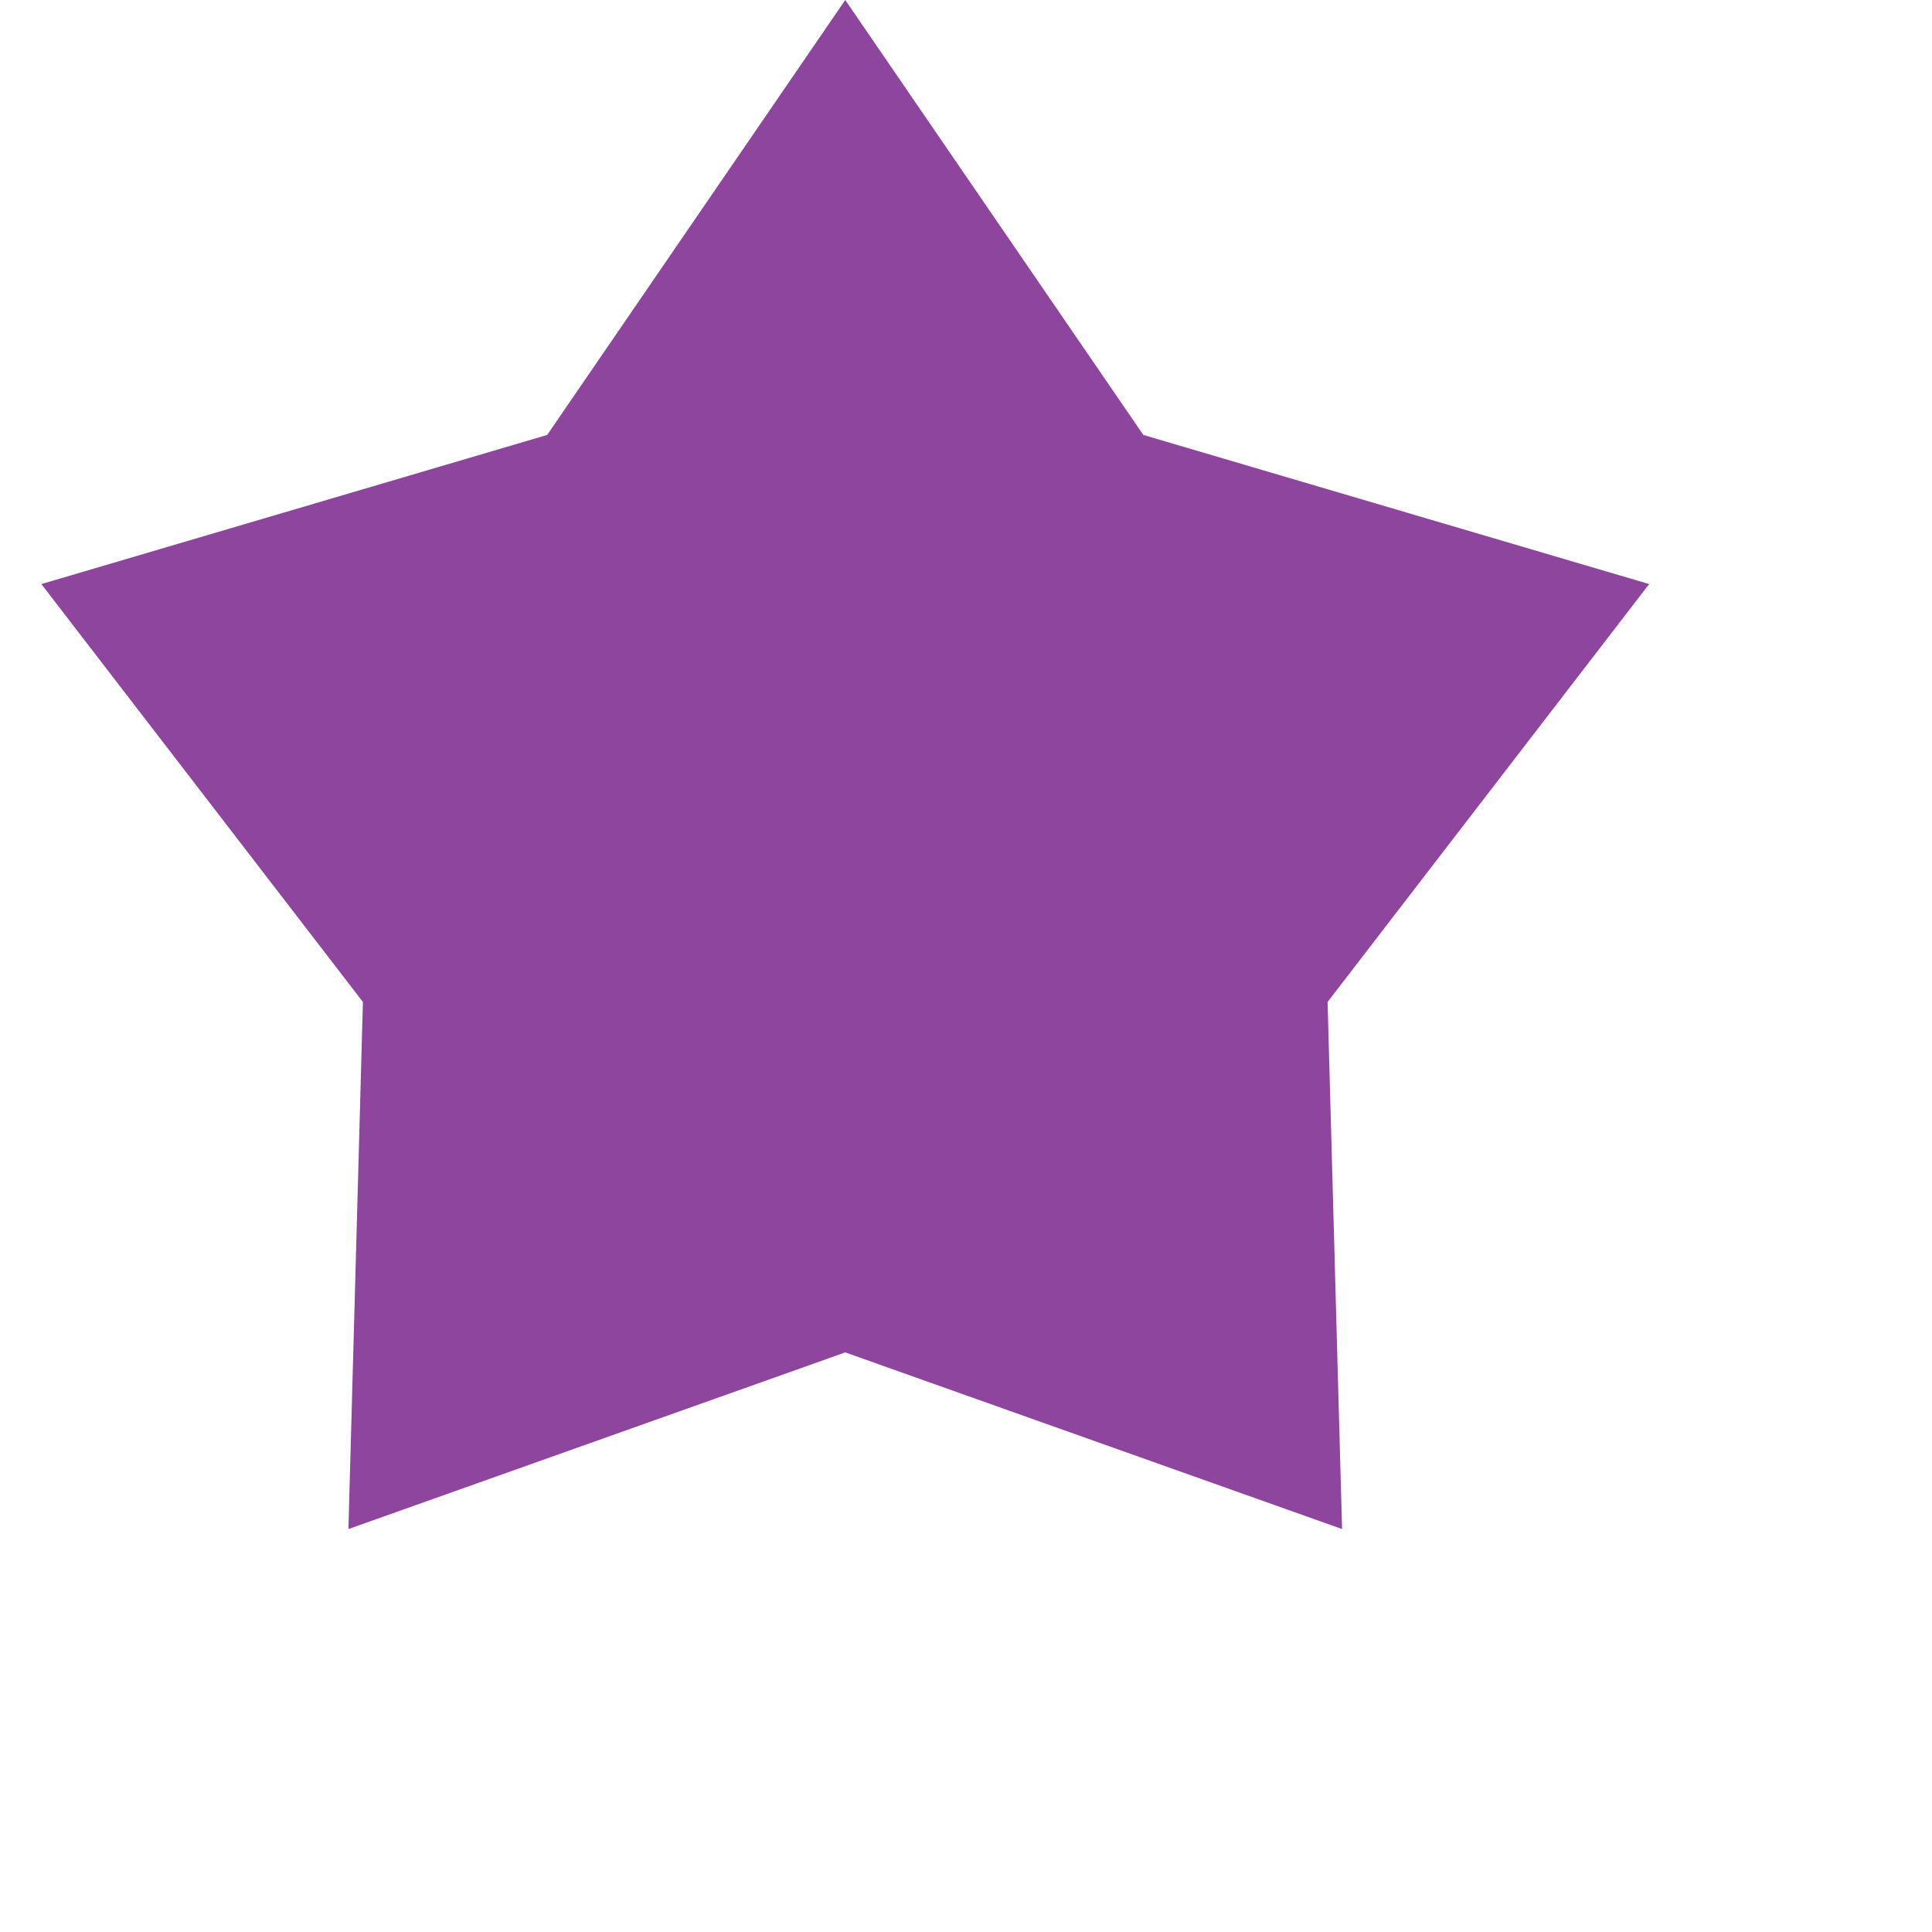
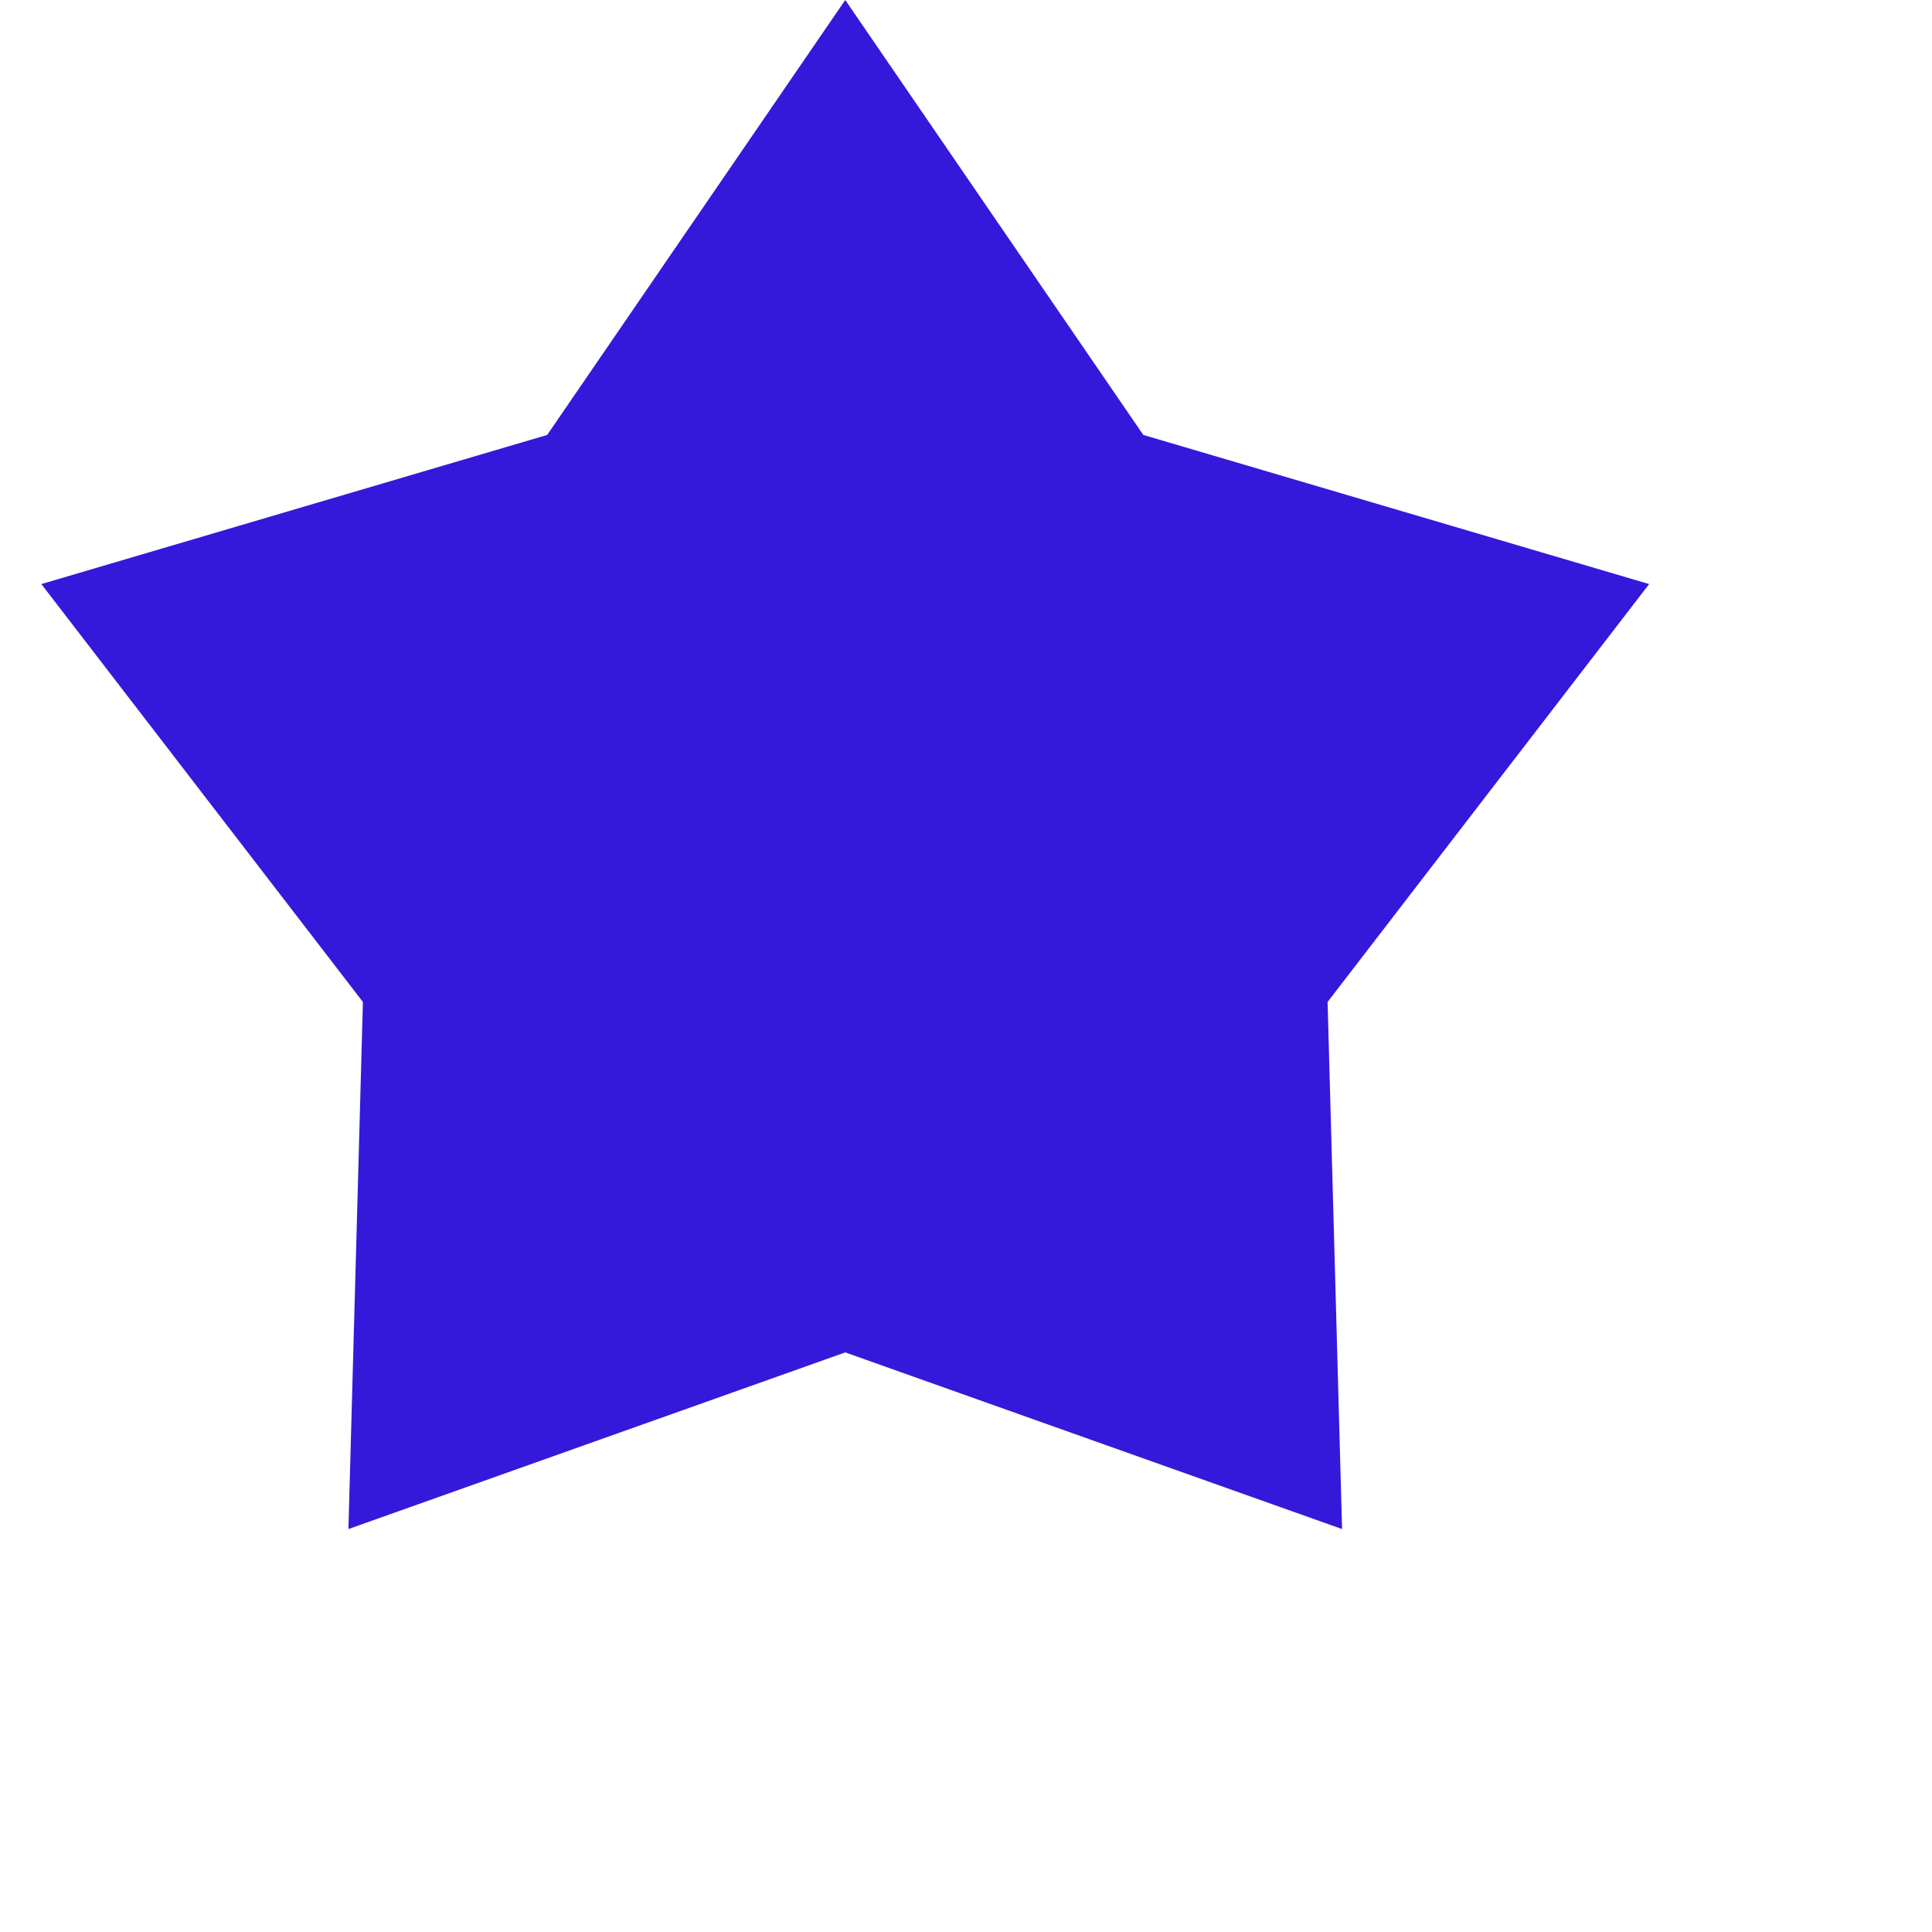
<svg xmlns="http://www.w3.org/2000/svg" width="32" height="32" viewBox="0 0 32 32" fill="none">
-   <path d="M14 0L18.937 7.204L27.315 9.674L21.989 16.596L22.229 25.326L14 22.4L5.771 25.326L6.011 16.596L0.685 9.674L9.063 7.204L14 0Z" fill="#8D459E" />
+   <path d="M14 0L18.937 7.204L27.315 9.674L21.989 16.596L22.229 25.326L14 22.4L5.771 25.326L6.011 16.596L0.685 9.674L9.063 7.204L14 0Z" fill="#3419DB" />
</svg>
